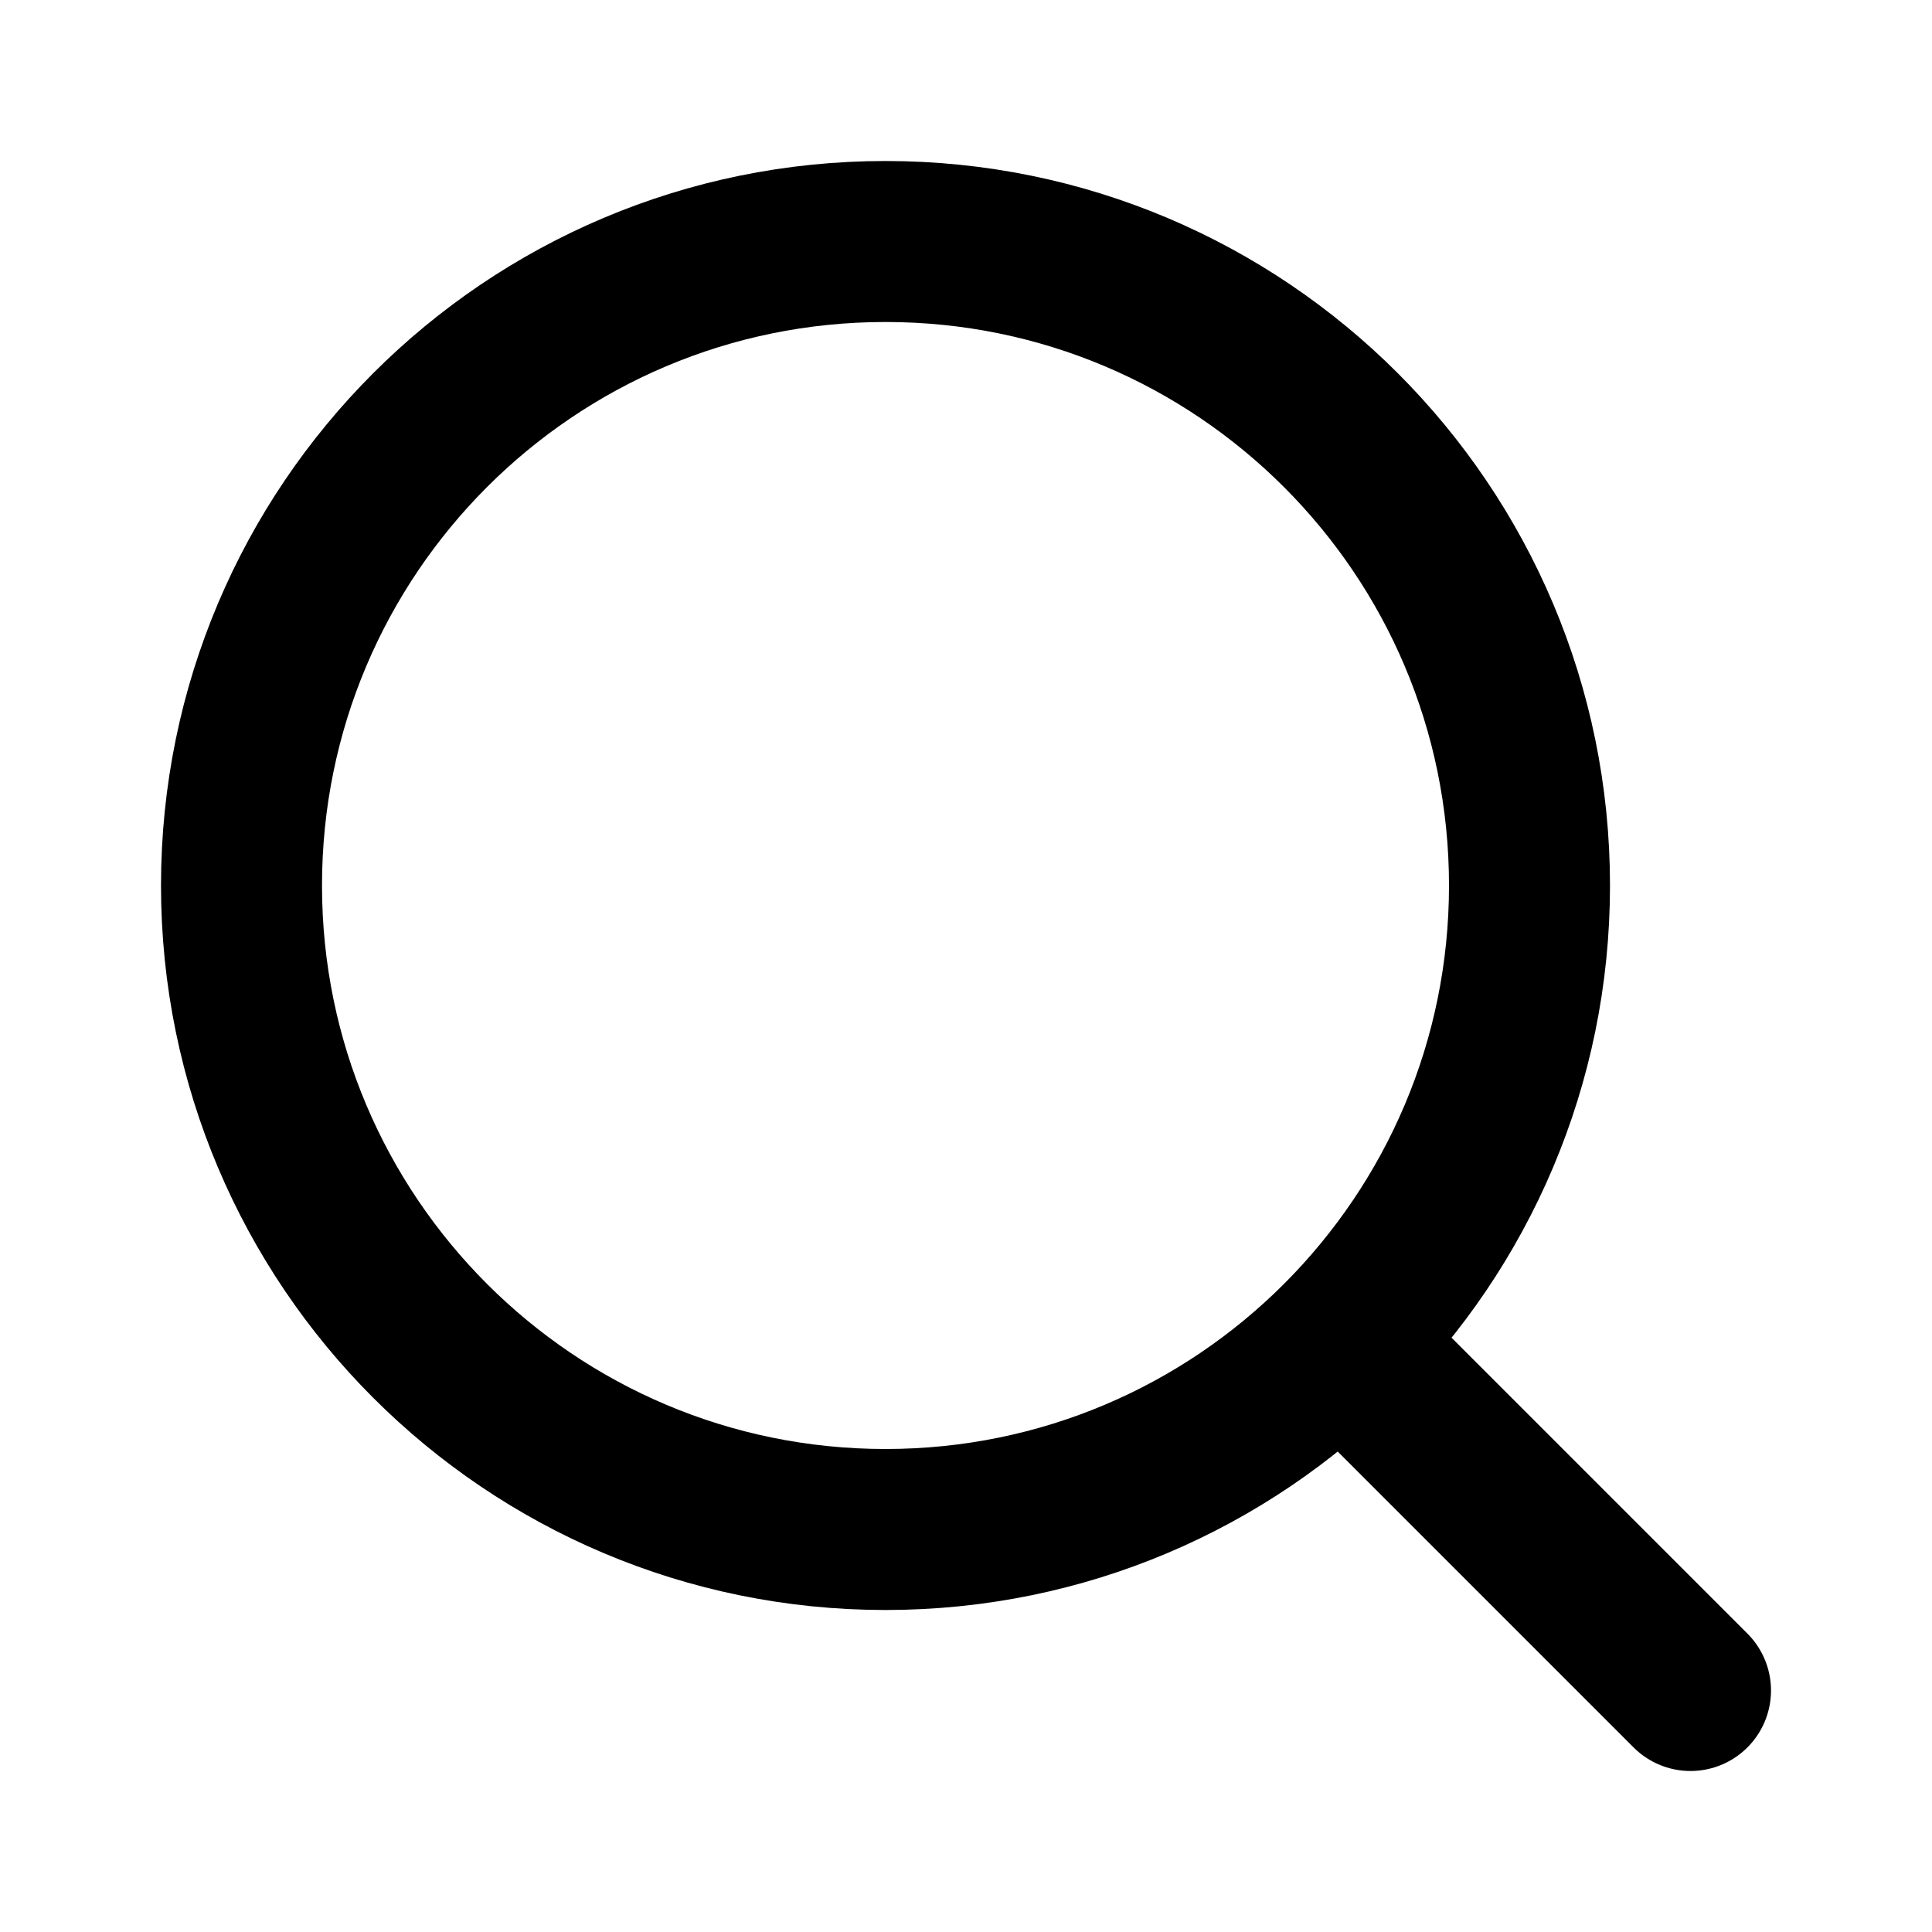
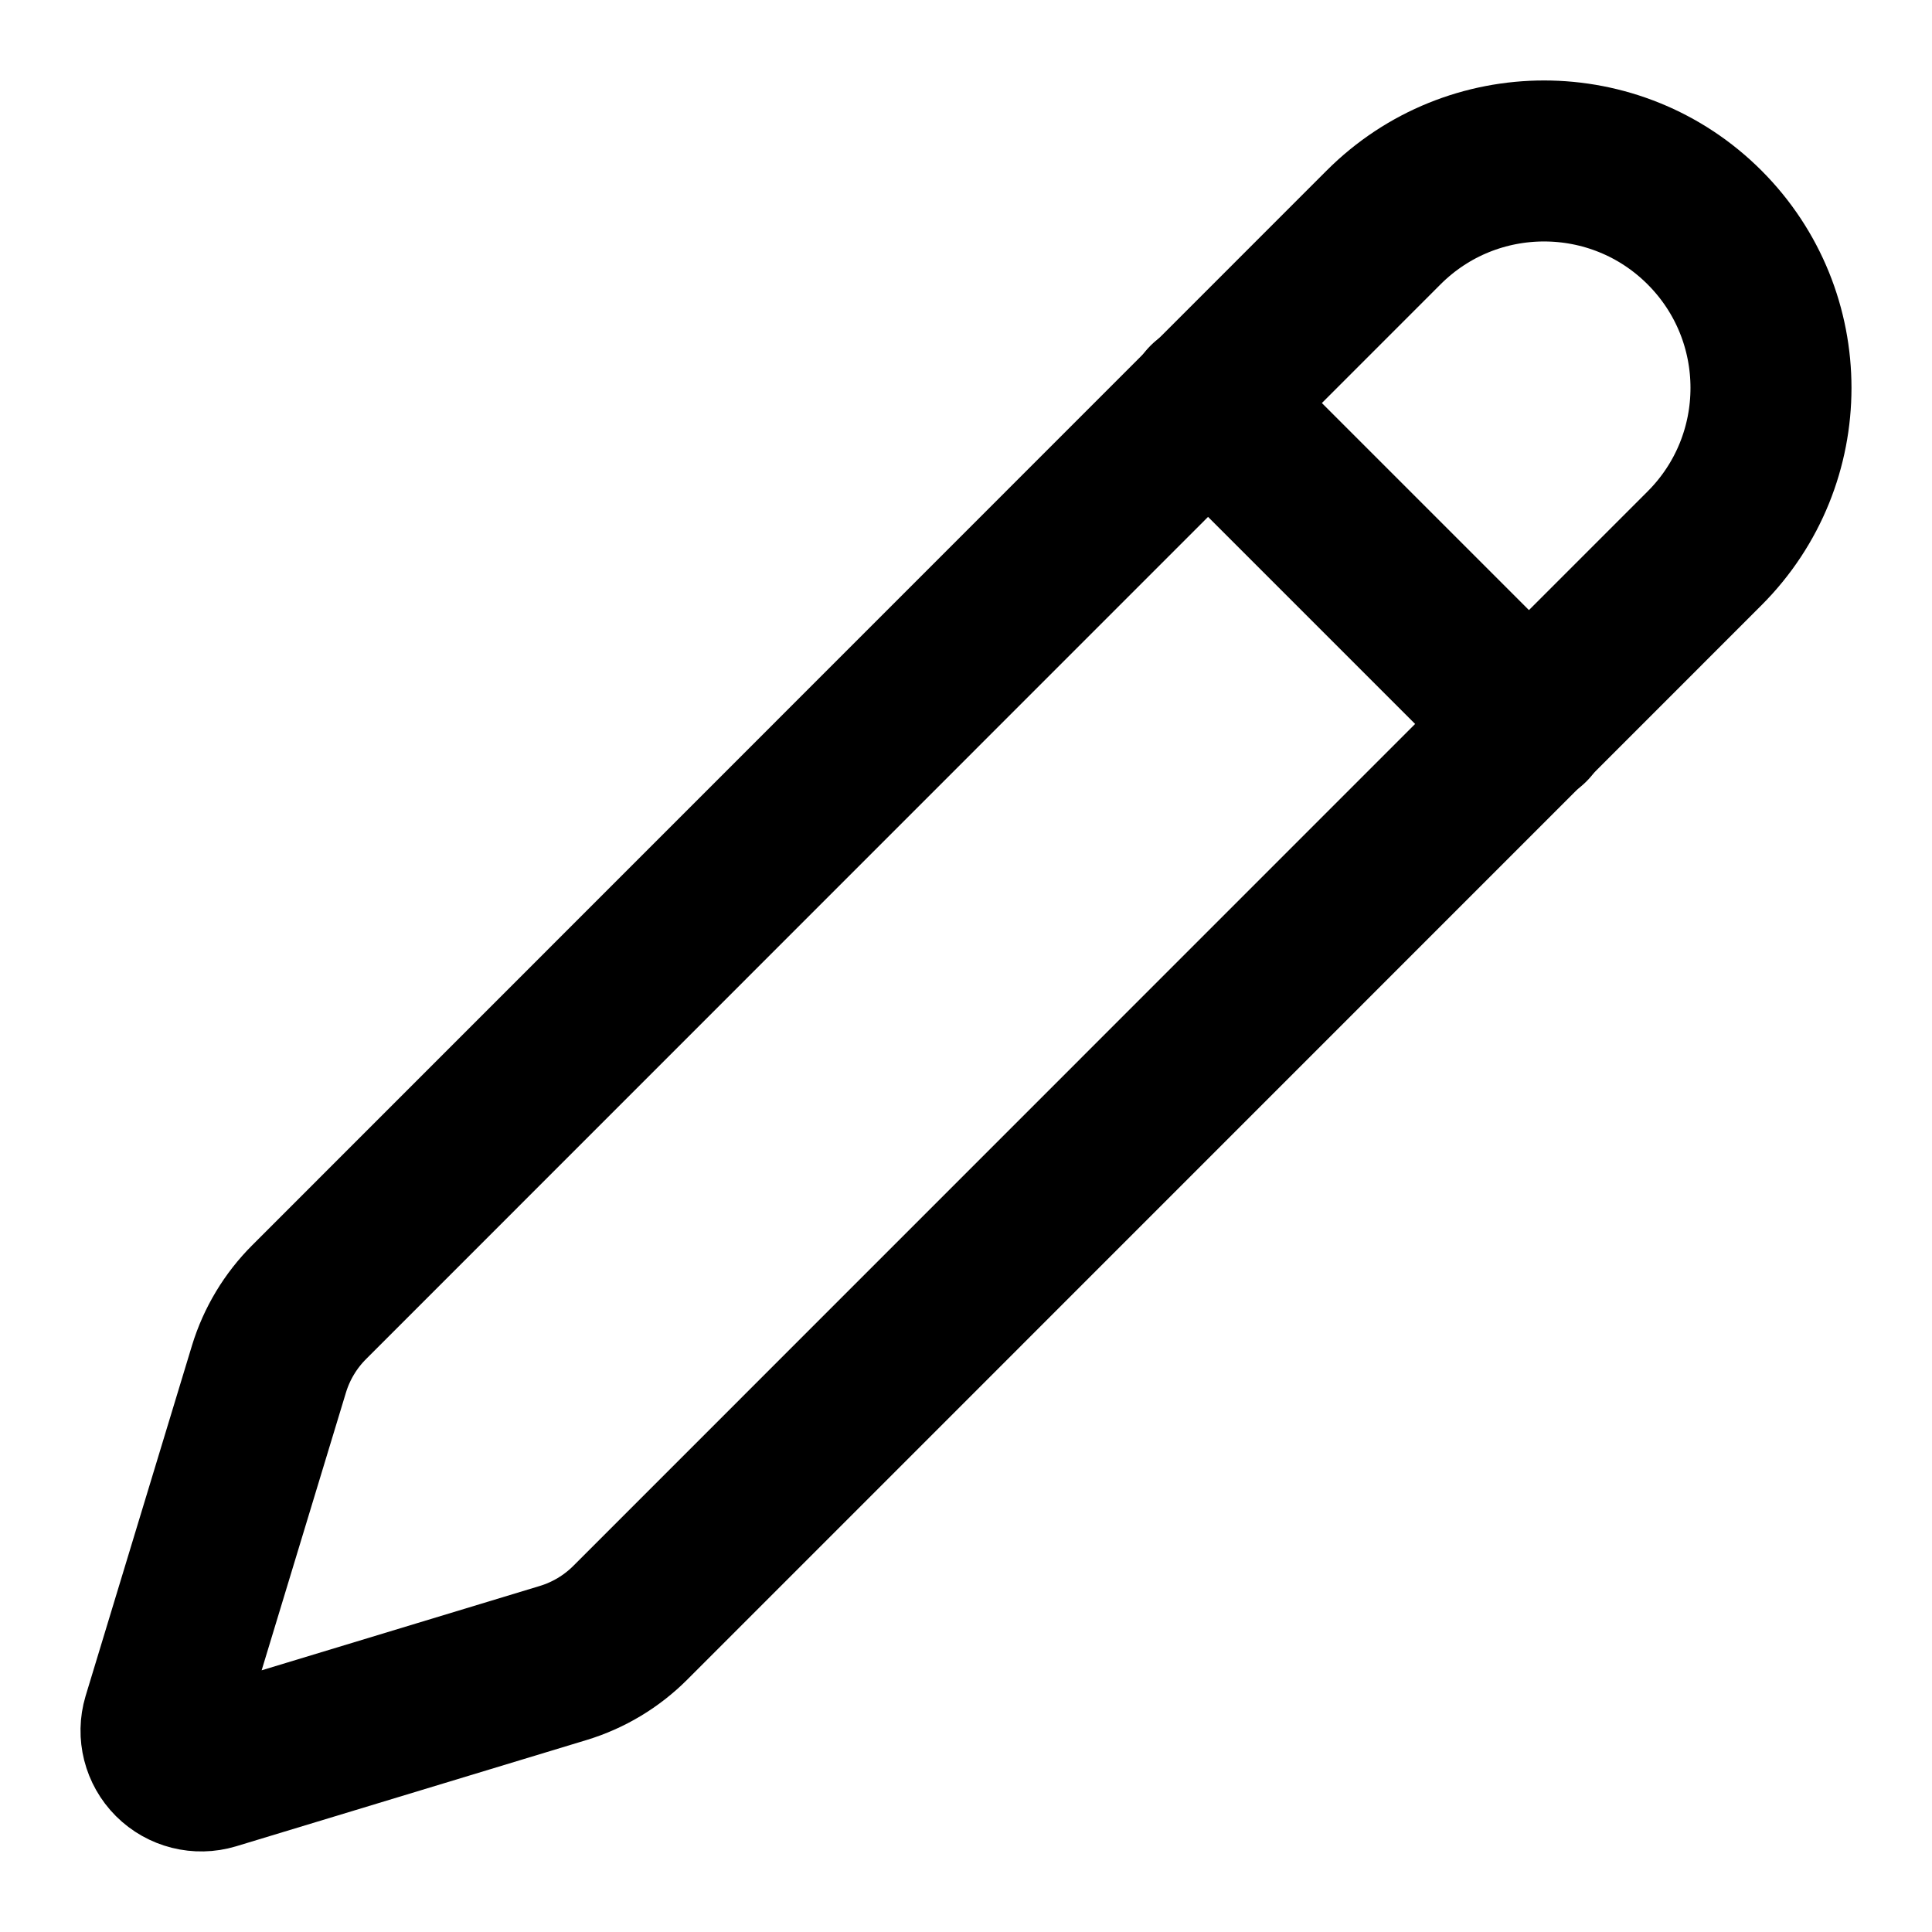
<svg xmlns="http://www.w3.org/2000/svg" width="24" height="24" viewBox="0 0 24 24" fill="none" stroke="currentColor" stroke-width="2" stroke-linecap="round" stroke-linejoin="round">
-   <path d="M21 21l-4.34-4.34" />
-   <circle cx="11" cy="11" r="8" />
+   <path d="M21.174 6.812a1 1 0 0 0-3.986-3.987L3.842 16.174a2 2 0 0 0-.5.83l-1.321 4.352a.5.5 0 0 0 .623.622l4.353-1.32a2 2 0 0 0 .83-.497z" />
+   <path d="m15 5 4 4" />
</svg>
